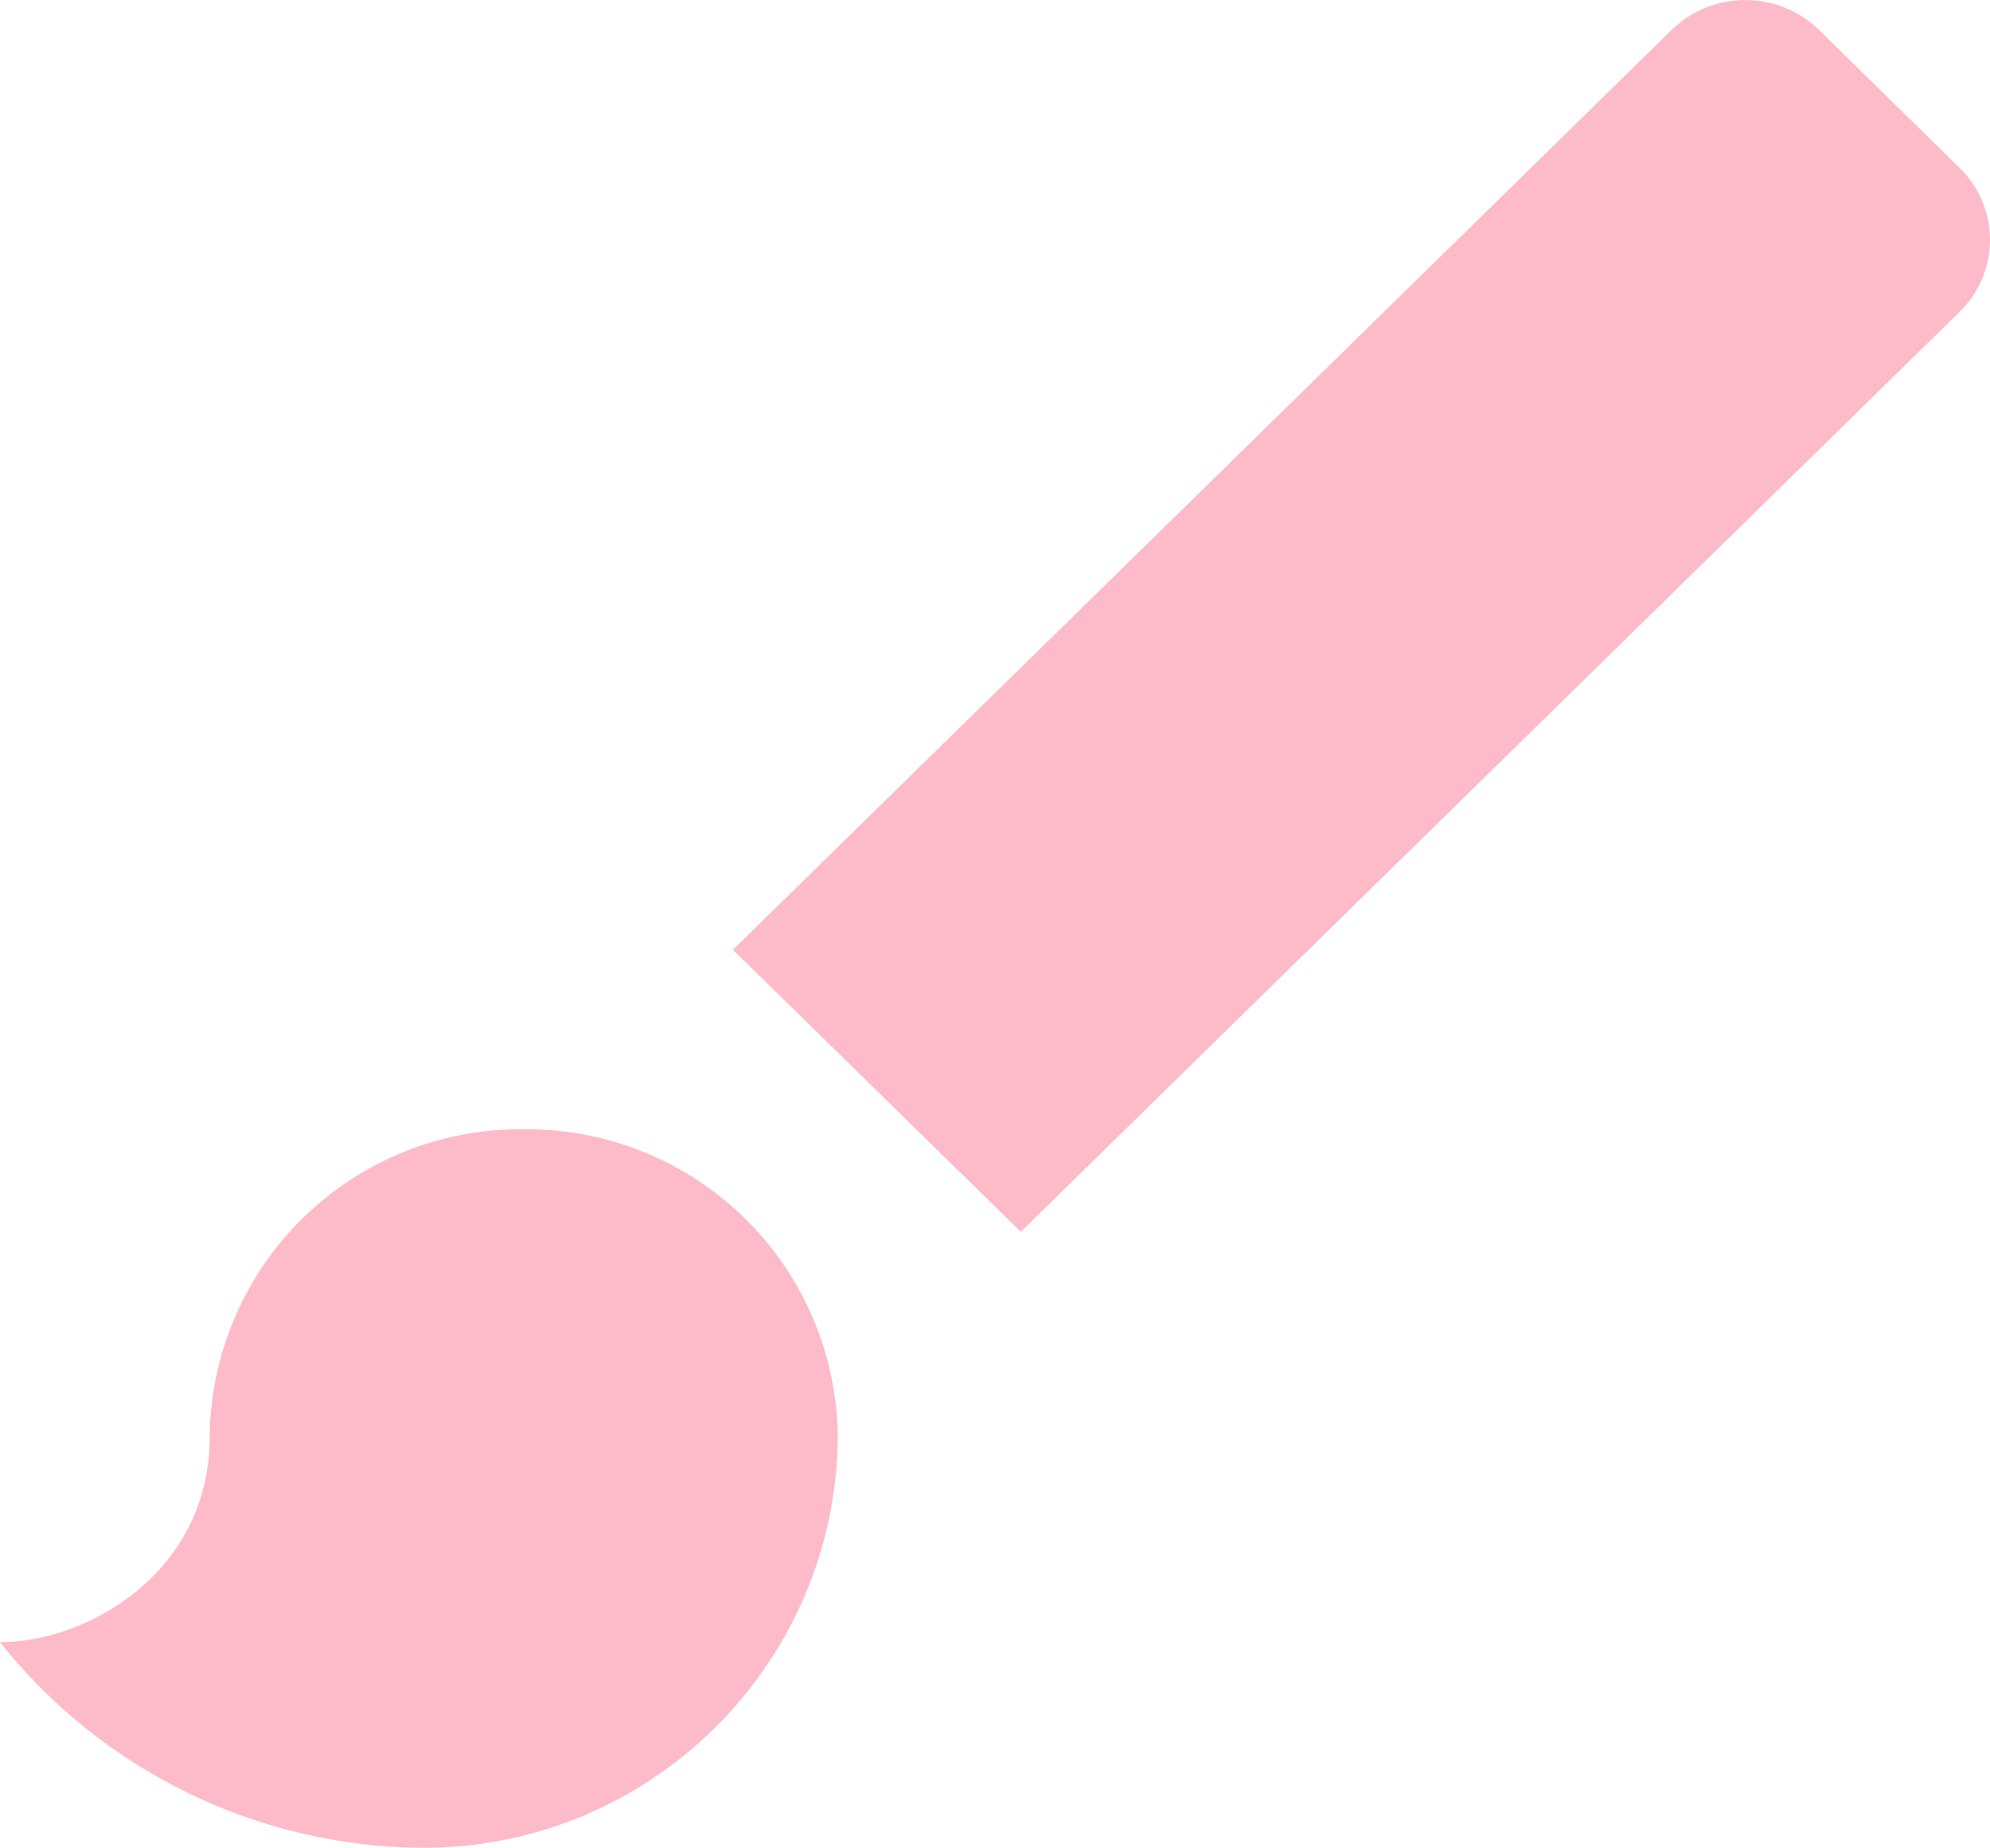
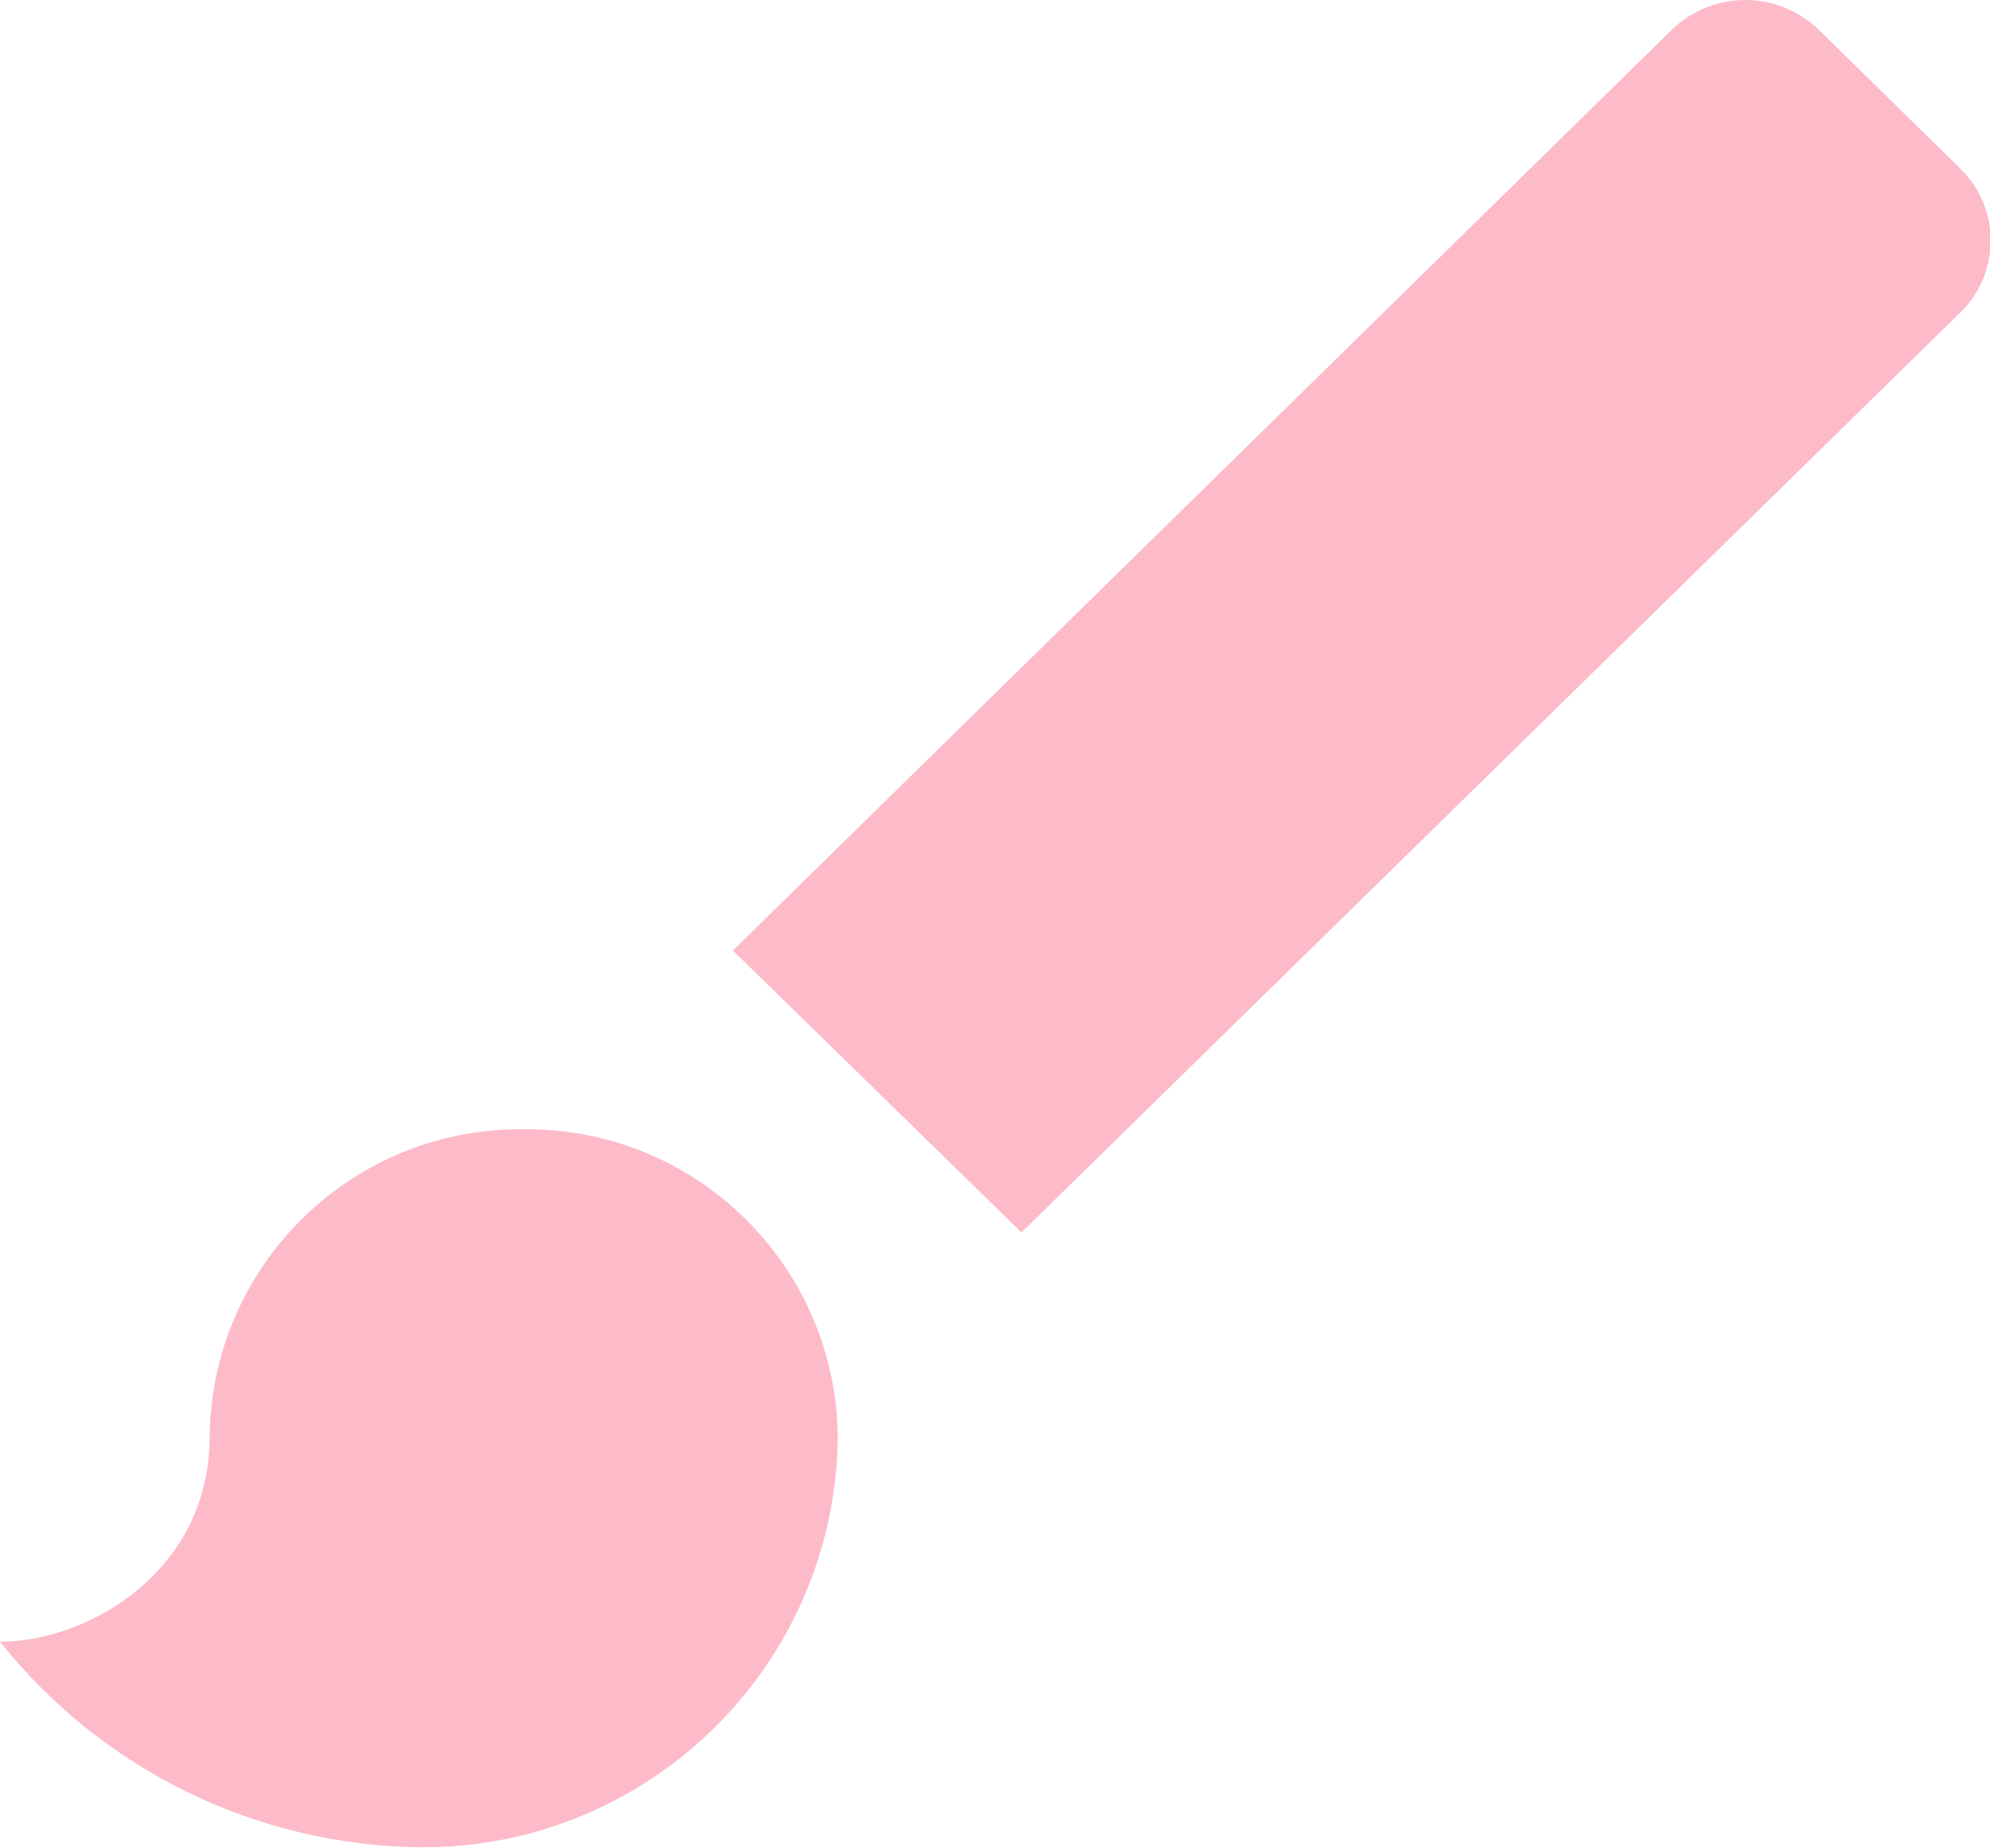
- <svg xmlns="http://www.w3.org/2000/svg" width="117.217" height="108.86" viewBox="0 0 117.217 108.86">
-   <path id="Icon_ionic-md-brush" data-name="Icon ionic-md-brush" d="M33.1,69.9A18.3,18.3,0,0,0,14.6,88.029c0,7.928-7.143,12.088-12.35,12.088a32.075,32.075,0,0,0,24.674,12.114A24.431,24.431,0,0,0,51.6,88.055,18.31,18.31,0,0,0,33.1,69.9Zm84.566-56.648L109.4,5.138a6.224,6.224,0,0,0-8.687,0L45.423,59.326,62.378,75.941l55.261-54.162A5.918,5.918,0,0,0,117.665,13.249Z" transform="translate(-2.25 -3.371)" fill="#fdbbc9" />
+ <svg xmlns="http://www.w3.org/2000/svg" id="Capa_1" data-name="Capa 1" viewBox="0 0 117.22 108.86">
+   <defs>
+     <style>.cls-1{fill:#fdbbc9;}</style>
+   </defs>
+   <path id="Icon_ionic-md-brush" data-name="Icon ionic-md-brush" class="cls-1" d="M30.85,66.53a18.3,18.3,0,0,0-18.5,18.1v0c0,7.93-7.14,12.09-12.35,12.09a32.09,32.09,0,0,0,24.67,12.11A24.43,24.43,0,0,0,49.35,84.68,18.31,18.31,0,0,0,30.89,66.53ZM115.42,9.88l-8.27-8.11a6.22,6.22,0,0,0-8.69,0L43.17,56l17,16.61,55.26-54.16a5.92,5.92,0,0,0,.19-8.37c-.06,0-.11-.11-.16-.16Z" transform="translate(0 0)" />
</svg>
